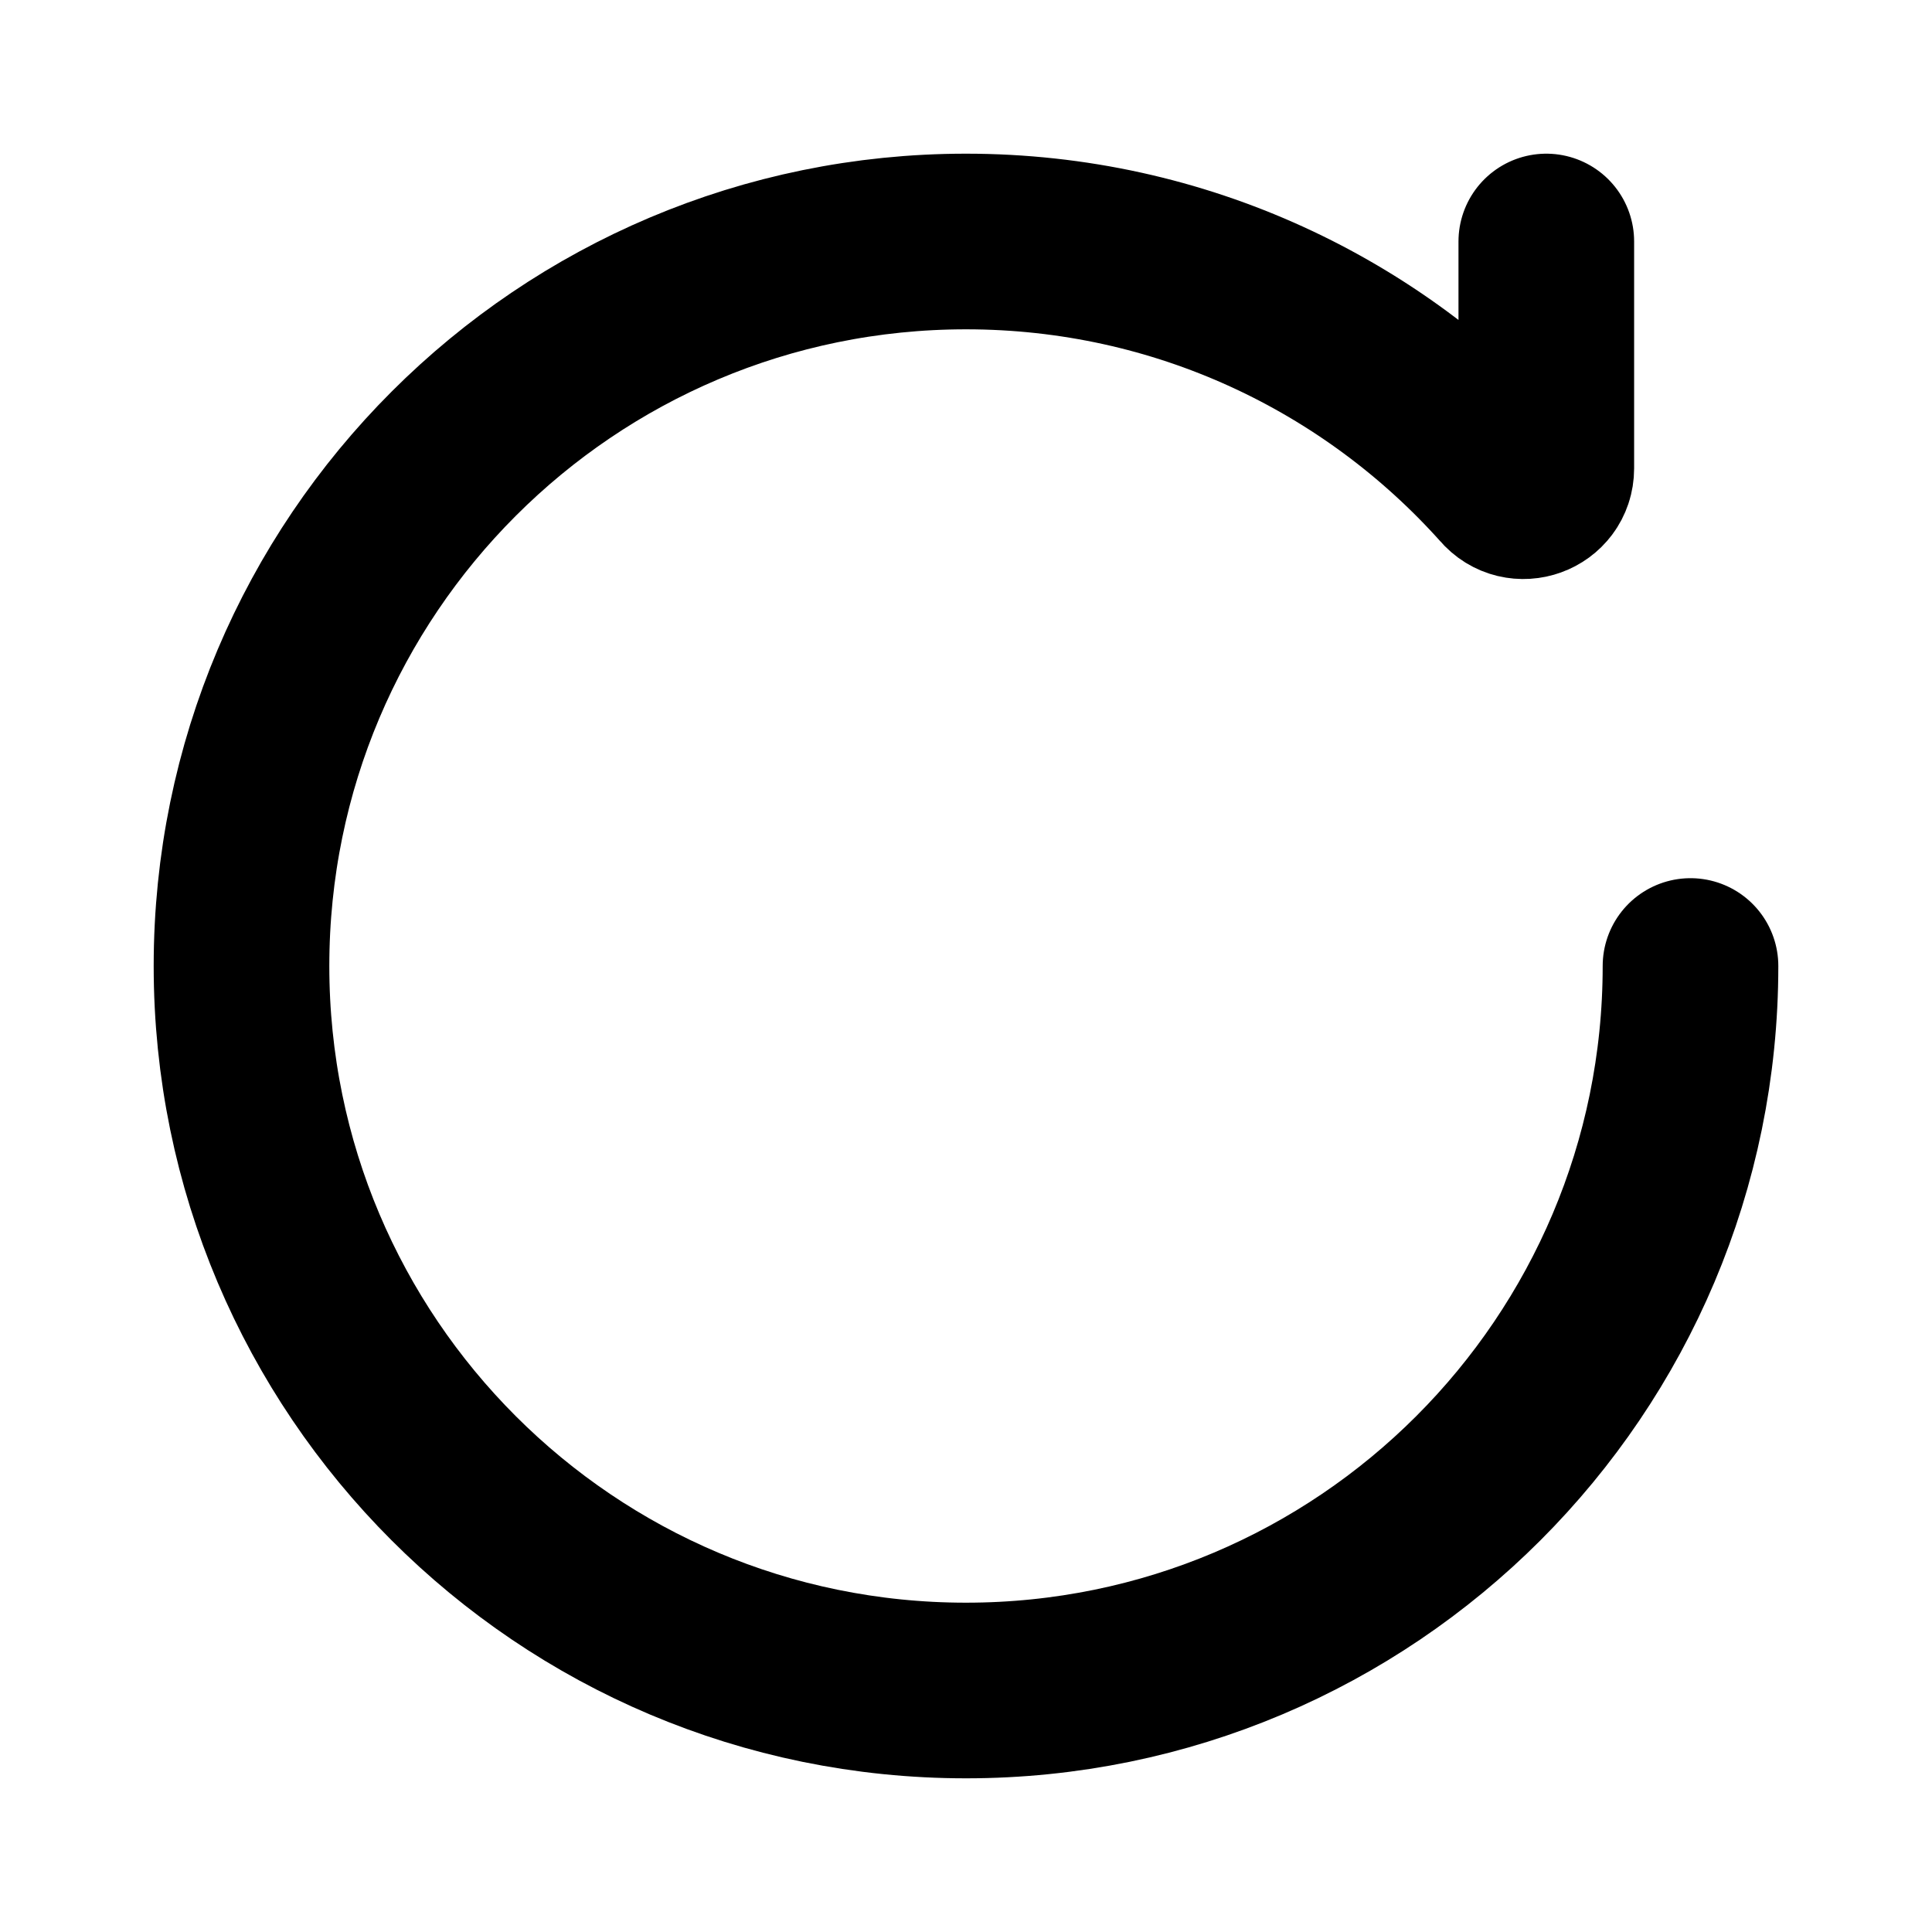
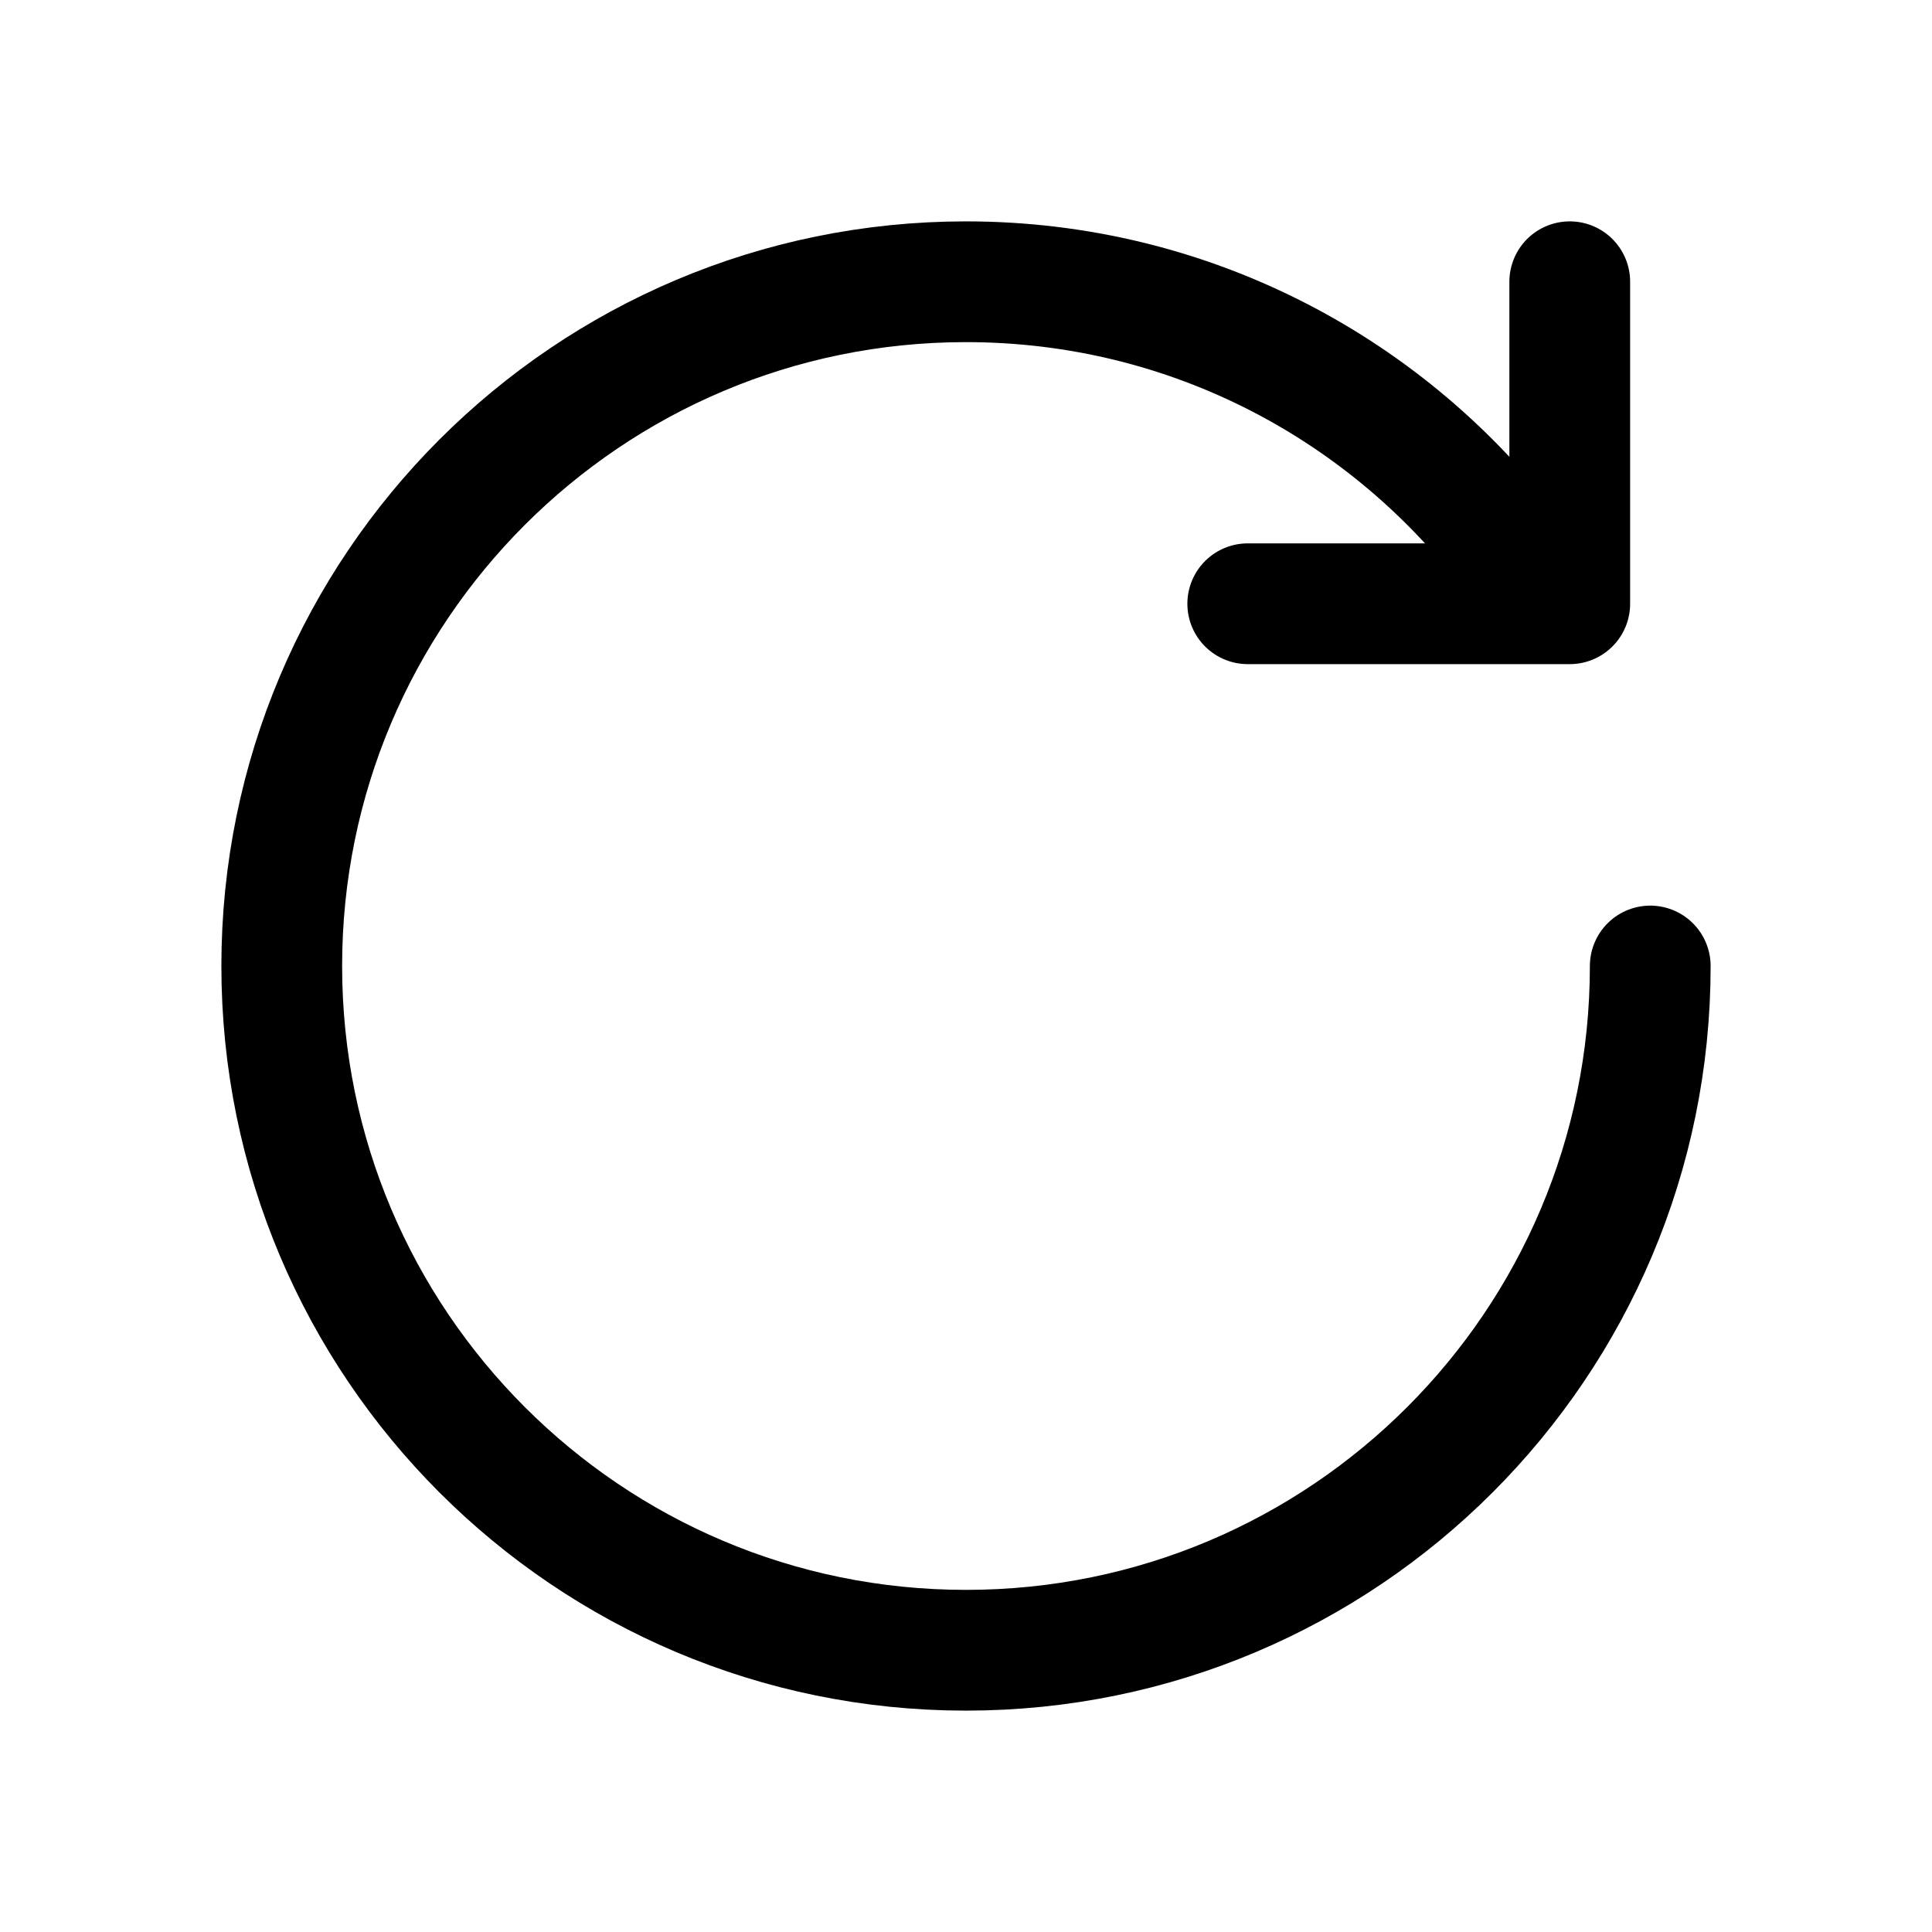
- <svg xmlns="http://www.w3.org/2000/svg" width="22" height="22" viewBox="0 0 22 22" fill="none">
-   <path d="M17.608 2.75V5.334C17.608 5.576 17.305 5.686 17.149 5.5C15.639 3.812 13.443 2.75 11 2.75C6.444 2.75 2.75 6.444 2.75 11C2.75 15.556 6.444 19.25 11 19.25C15.556 19.25 19.25 15.556 19.25 11" stroke-width="2" stroke-linecap="round" stroke-linejoin="round" stroke="currentColor" />
+ <svg xmlns="http://www.w3.org/2000/svg" width="24" height="24" viewBox="0 0 24 24" fill="none">
+   <path d="M20.5 12C20.5 16.694 16.694 20.5 12 20.5C7.306 20.5 3.5 16.694 3.5 12C3.5 7.306 7.306 3.5 12 3.5C14.79 3.5 17.266 4.844 18.817 6.92" stroke="#000000" stroke-width="1.5" stroke-linecap="round" stroke-linejoin="round" />
+   <path d="M19.5 3.5V7.5H15.5" stroke="#000000" stroke-width="1.5" stroke-linecap="round" stroke-linejoin="round" />
</svg>
